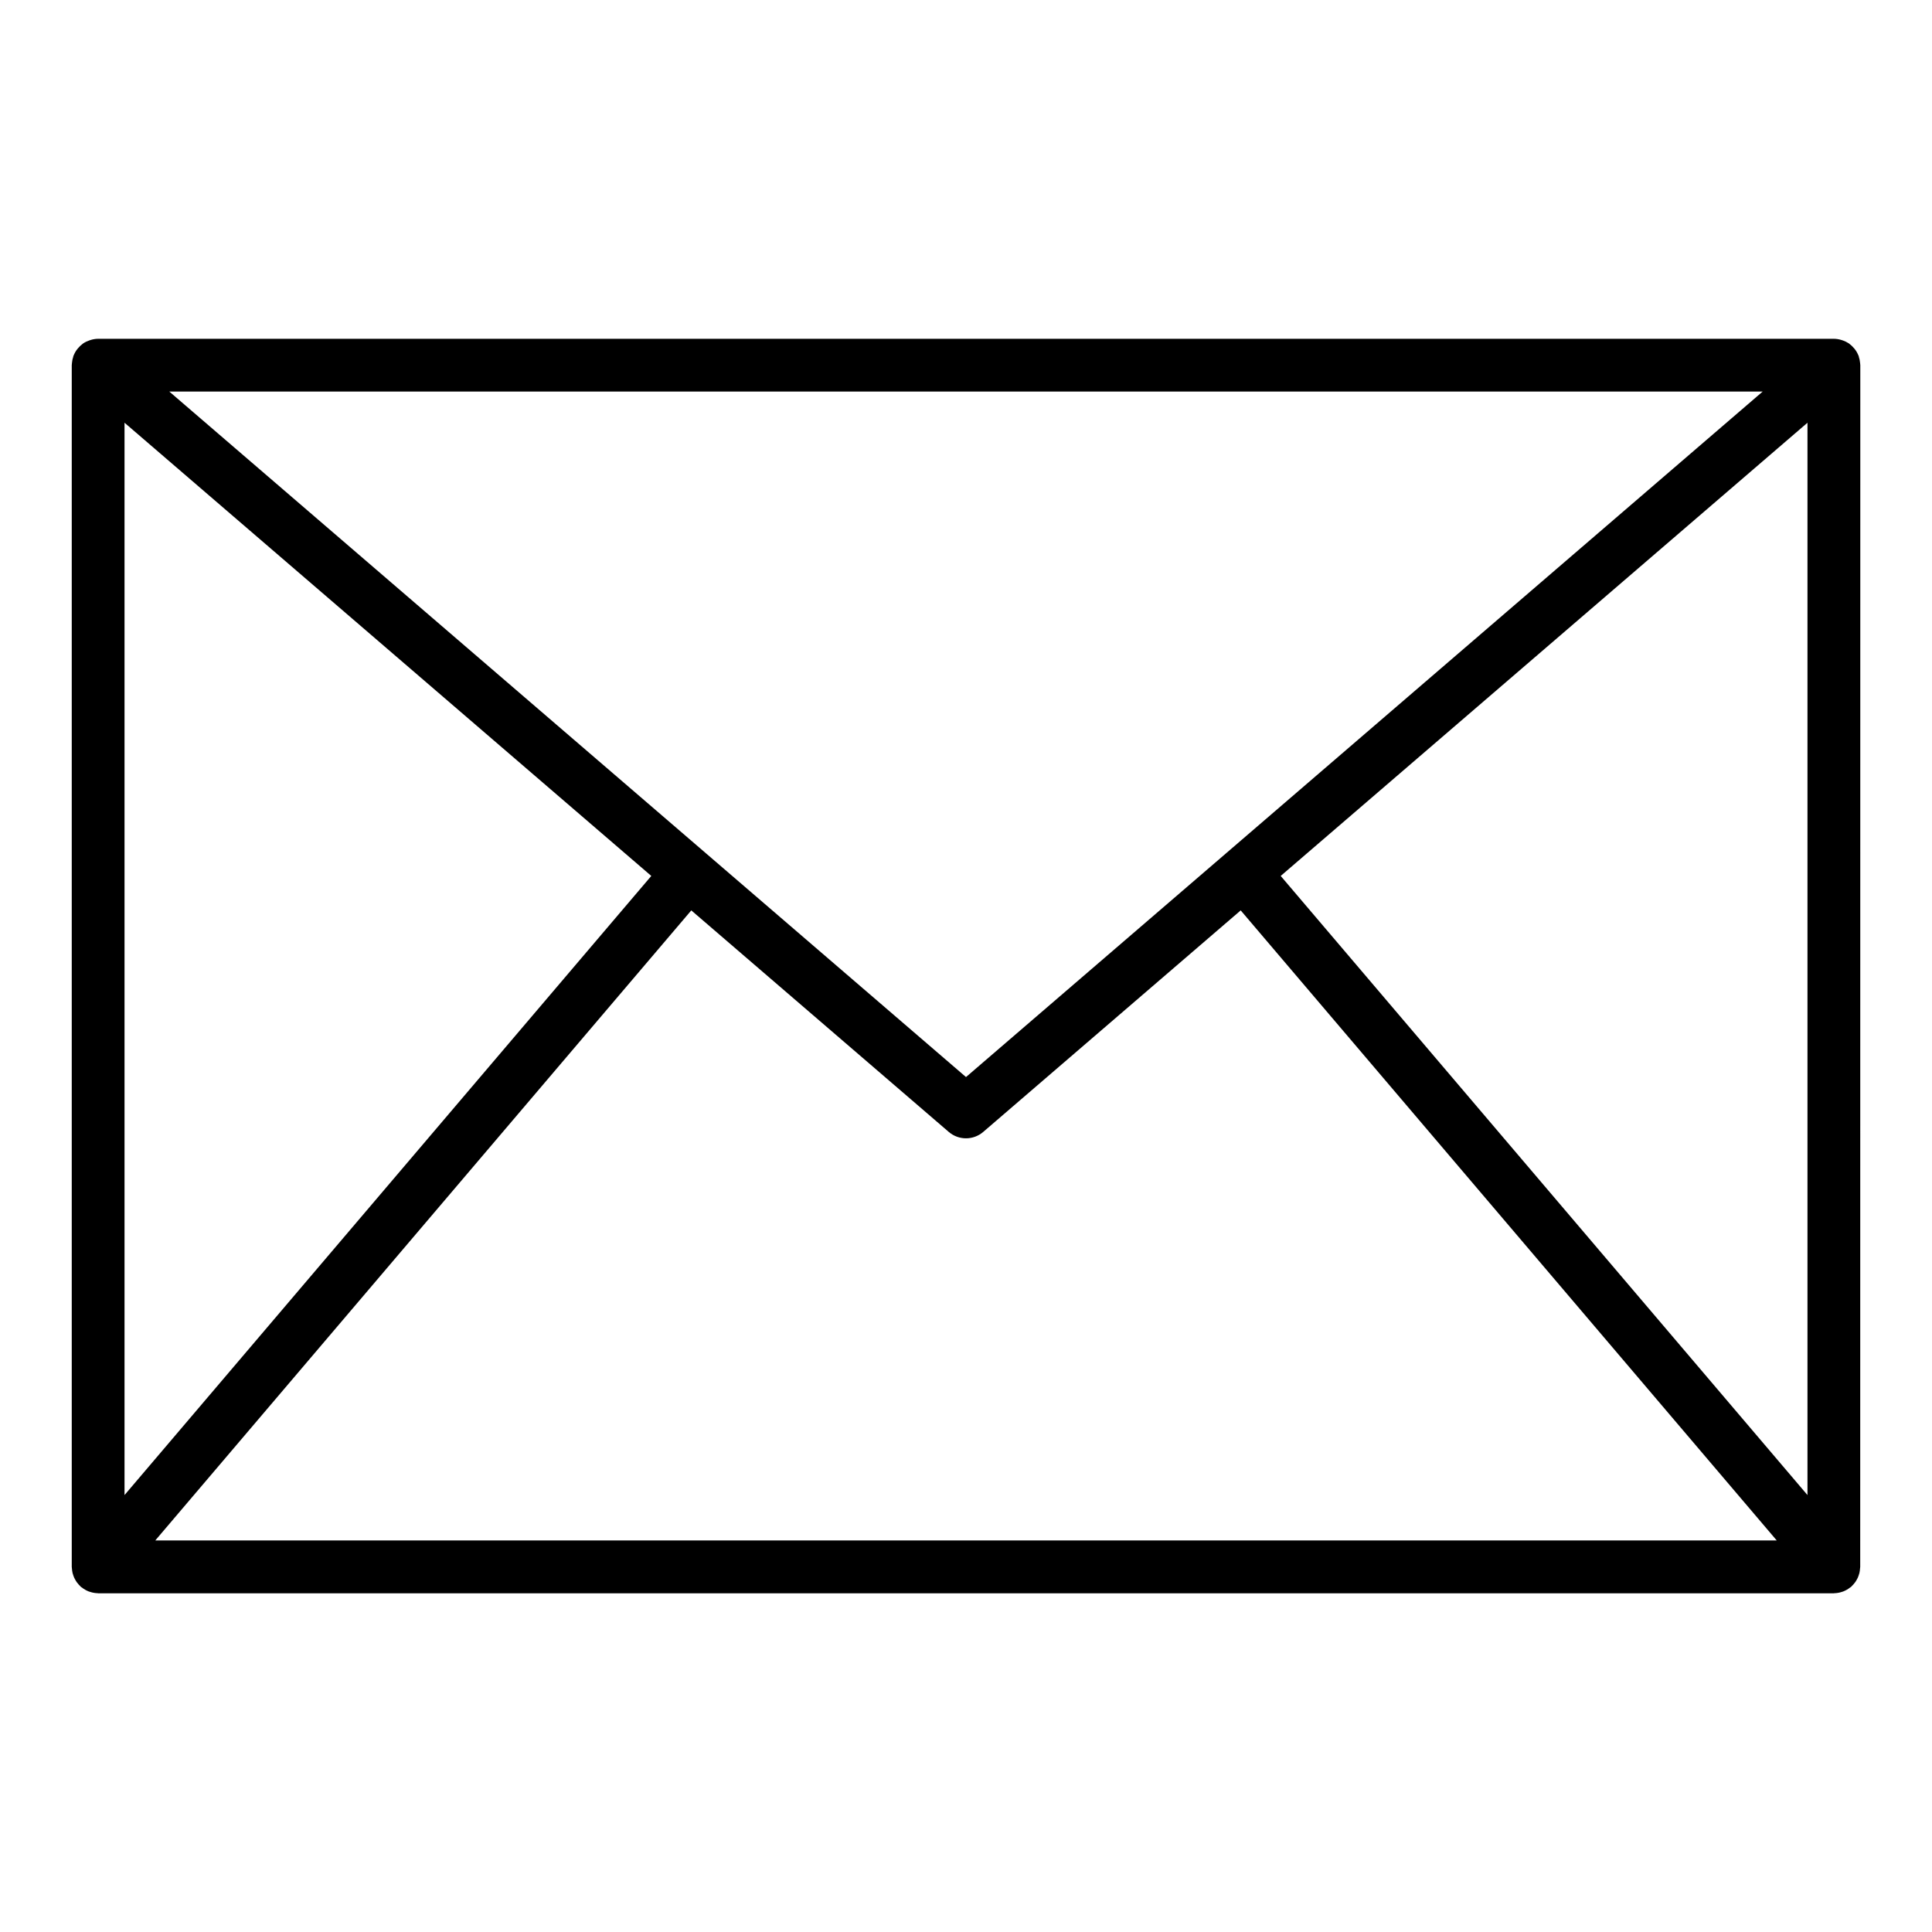
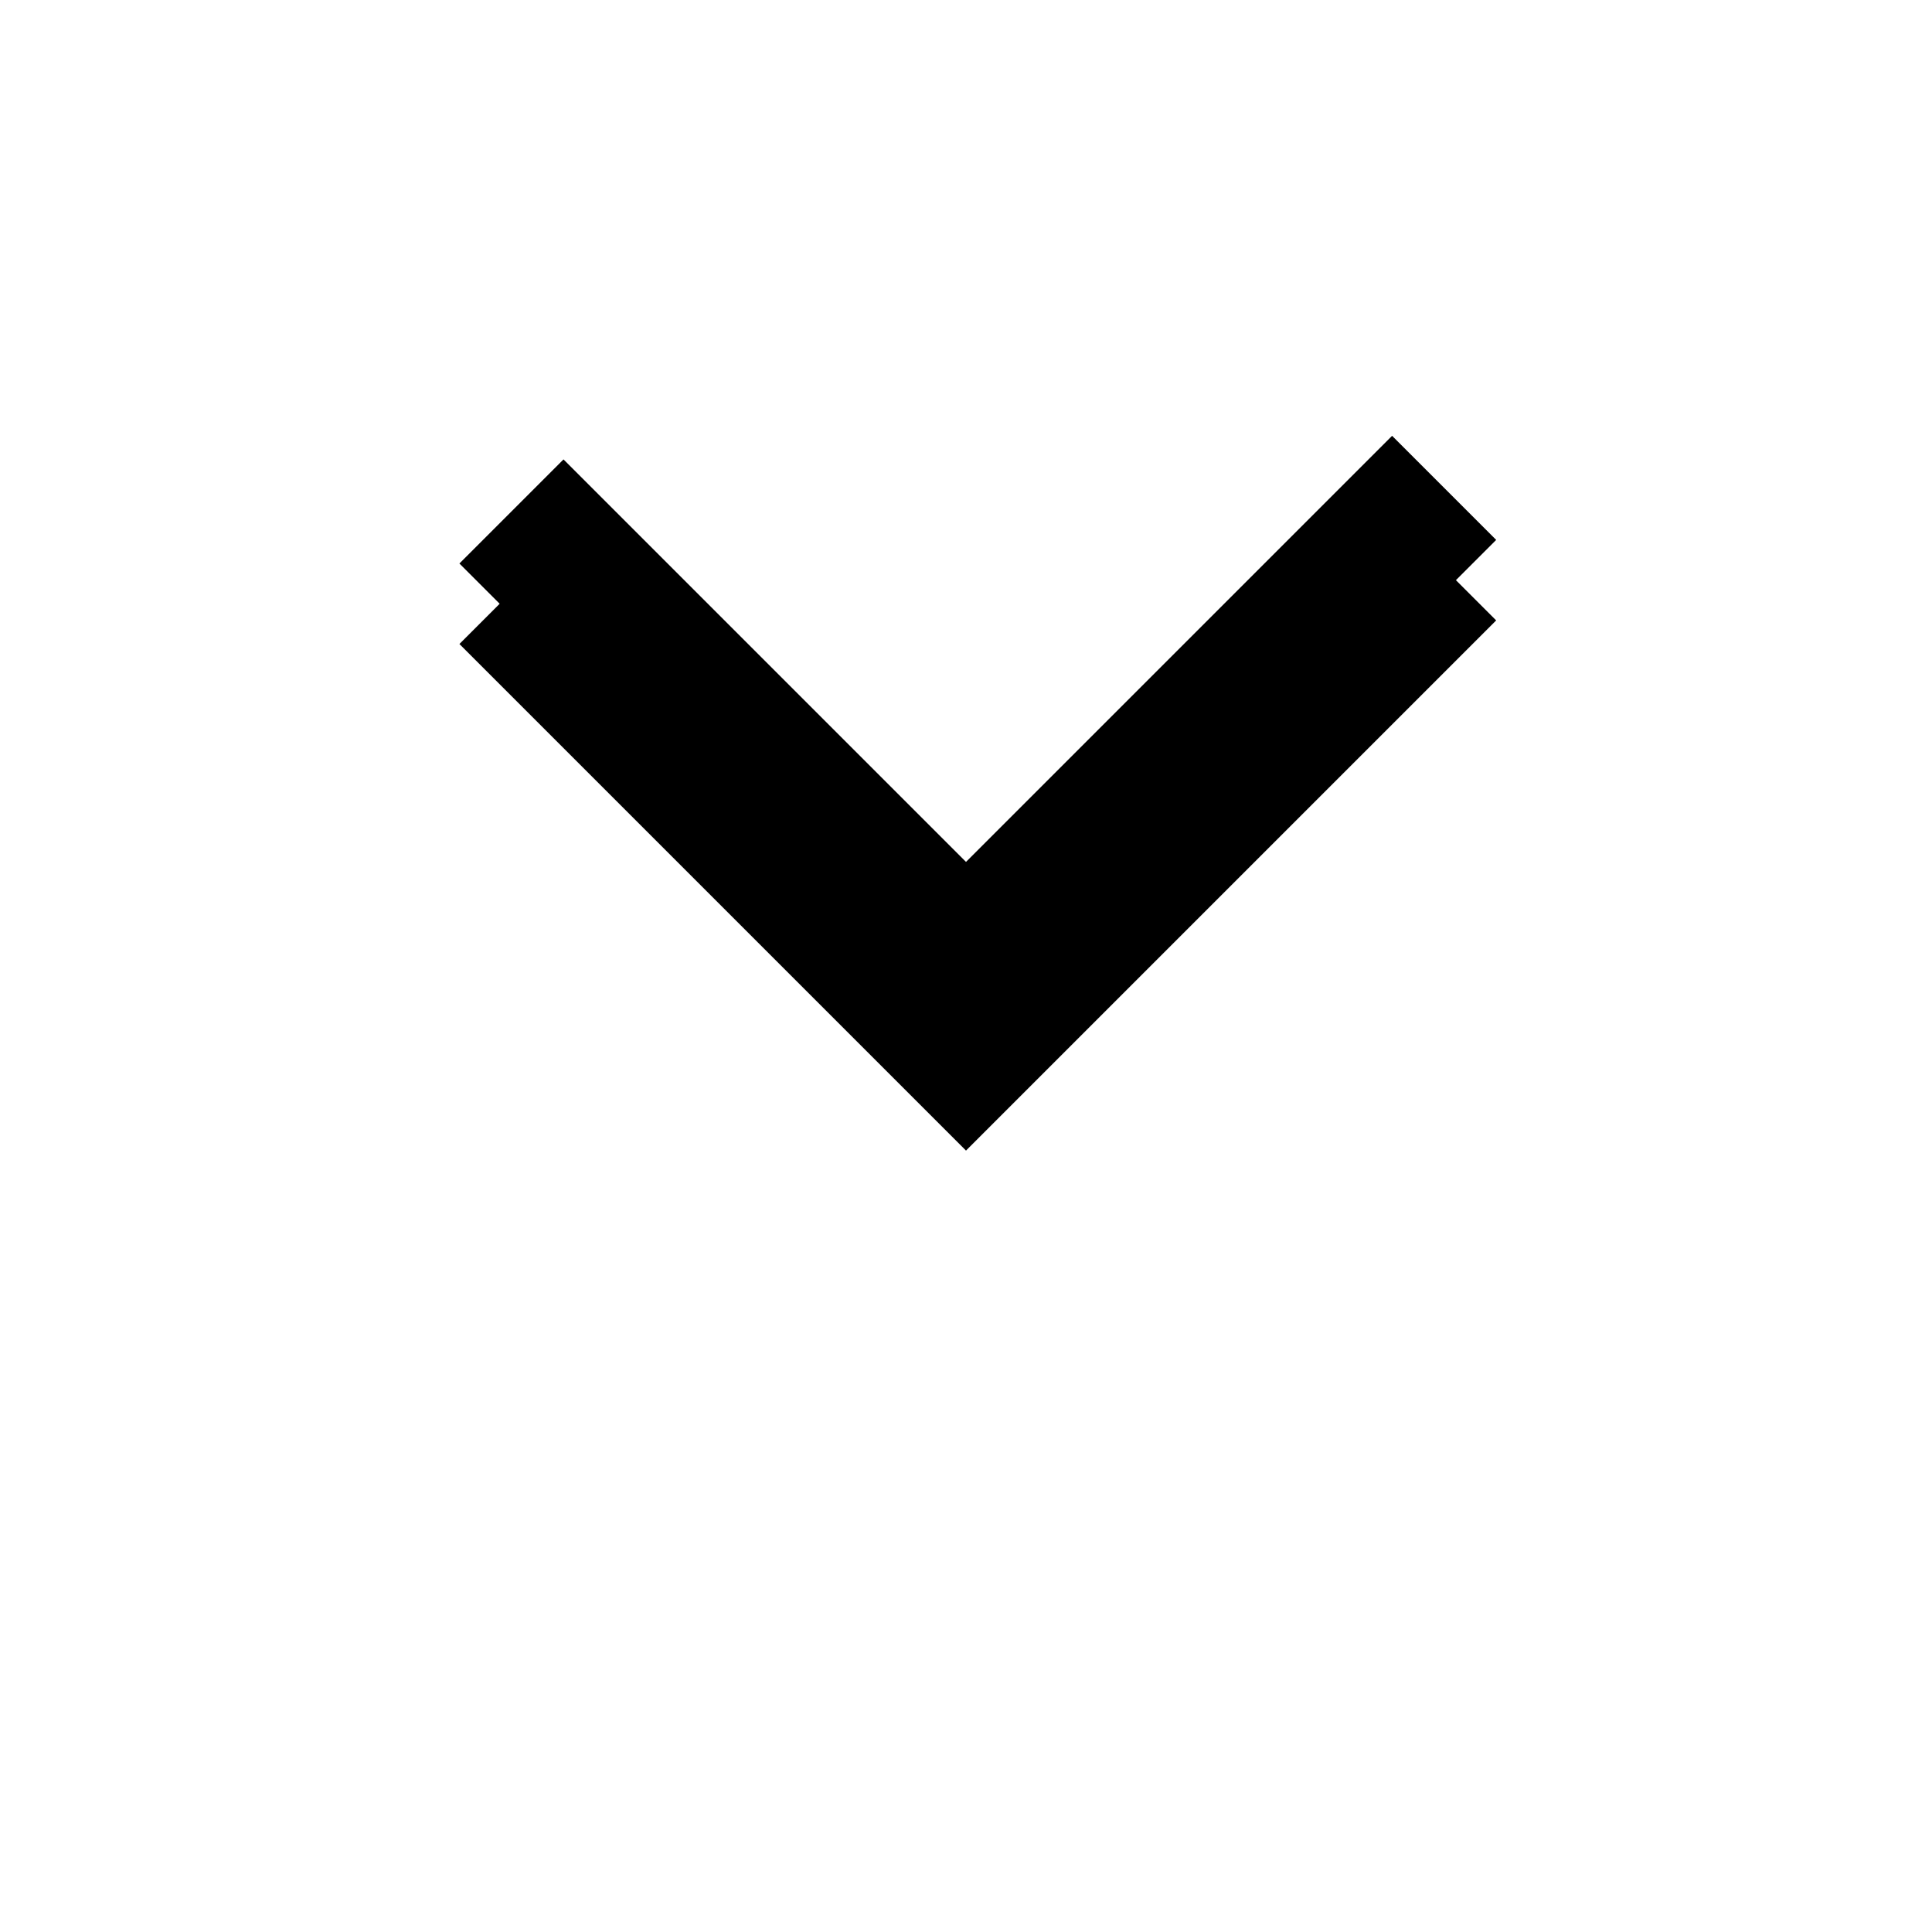
- <svg xmlns="http://www.w3.org/2000/svg" id="Layer_1" data-name="Layer 1" viewBox="0 0 128 128">
-   <path d="M123.25,24.192c0-.018,0-.034-.005-.052s-.007-.063-.009-.094a1.734,1.734,0,0,0-.083-.408c-.006-.018,0-.037-.011-.055s-.01-.015-.013-.023a1.734,1.734,0,0,0-.227-.407c-.021-.028-.043-.053-.066-.08a1.755,1.755,0,0,0-.31-.294c-.012-.009-.022-.02-.034-.028a1.744,1.744,0,0,0-.414-.2c-.034-.012-.068-.022-.1-.032a1.733,1.733,0,0,0-.474-.073H6.5a1.733,1.733,0,0,0-.474.073c-.035.01-.068.02-.1.032a1.744,1.744,0,0,0-.414.2c-.012.008-.022.019-.034.028a1.755,1.755,0,0,0-.31.294c-.022.027-.045.052-.066.08a1.734,1.734,0,0,0-.227.407c0,.008-.01.015-.013.023s-.005.037-.011.055a1.734,1.734,0,0,0-.083.408c0,.032-.009.063-.009.094s-.005.034-.005.052v79.615c0,.023.006.045.007.068a1.737,1.737,0,0,0,.019.188c.008.051.015.1.027.152a1.74,1.74,0,0,0,.056.179c.017.047.033.094.054.139a1.729,1.729,0,0,0,.093.172c.024.04.048.081.075.119a1.743,1.743,0,0,0,.125.152c.033.036.066.072.1.106.021.019.037.042.059.061s.036.017.052.03a1.736,1.736,0,0,0,.452.263c.035.014.071.022.107.033a1.732,1.732,0,0,0,.488.085c.012,0,.023.006.035.006l.023,0H121.478l.023,0c.012,0,.023-.006.034-.006a1.732,1.732,0,0,0,.489-.085c.035-.011.07-.019.1-.033a1.736,1.736,0,0,0,.453-.263c.016-.013.036-.017.052-.03s.038-.042.059-.061c.036-.034.069-.069.1-.106a1.743,1.743,0,0,0,.125-.152c.027-.038.051-.078.075-.119a1.729,1.729,0,0,0,.093-.172c.021-.045.037-.092.054-.139a1.74,1.74,0,0,0,.056-.179c.012-.05.019-.1.027-.152a1.737,1.737,0,0,0,.019-.188c0-.023.007-.045.007-.068ZM45.8,60.316,62.858,74.993a1.751,1.751,0,0,0,2.283,0L82.2,60.316l35.512,41.741H10.289ZM8.25,99.052V28.007l34.9,30.026Zm76.6-41.019,34.9-30.026V99.052Zm31.931-32.091L81.276,56.493c-.006.005-.014.008-.02.014s-.012.014-.019.02L64,71.358,46.763,56.527c-.007-.006-.012-.014-.019-.02l-.02-.014L11.217,25.942Z" />
+ <svg xmlns="http://www.w3.org/2000/svg" viewBox="0 0 24 24" width="24" height="24">
+   <path d="M12 13.293l-6.293-6.293 1.293-1.293L12 10.707l5.293-5.293 1.293 1.293L12 13.293z" />
+   <path d="M12 14.293l-6.293-6.293 1.293-1.293L12 11.707l5.293-5.293 1.293 1.293L12 14.293z" />
</svg>
